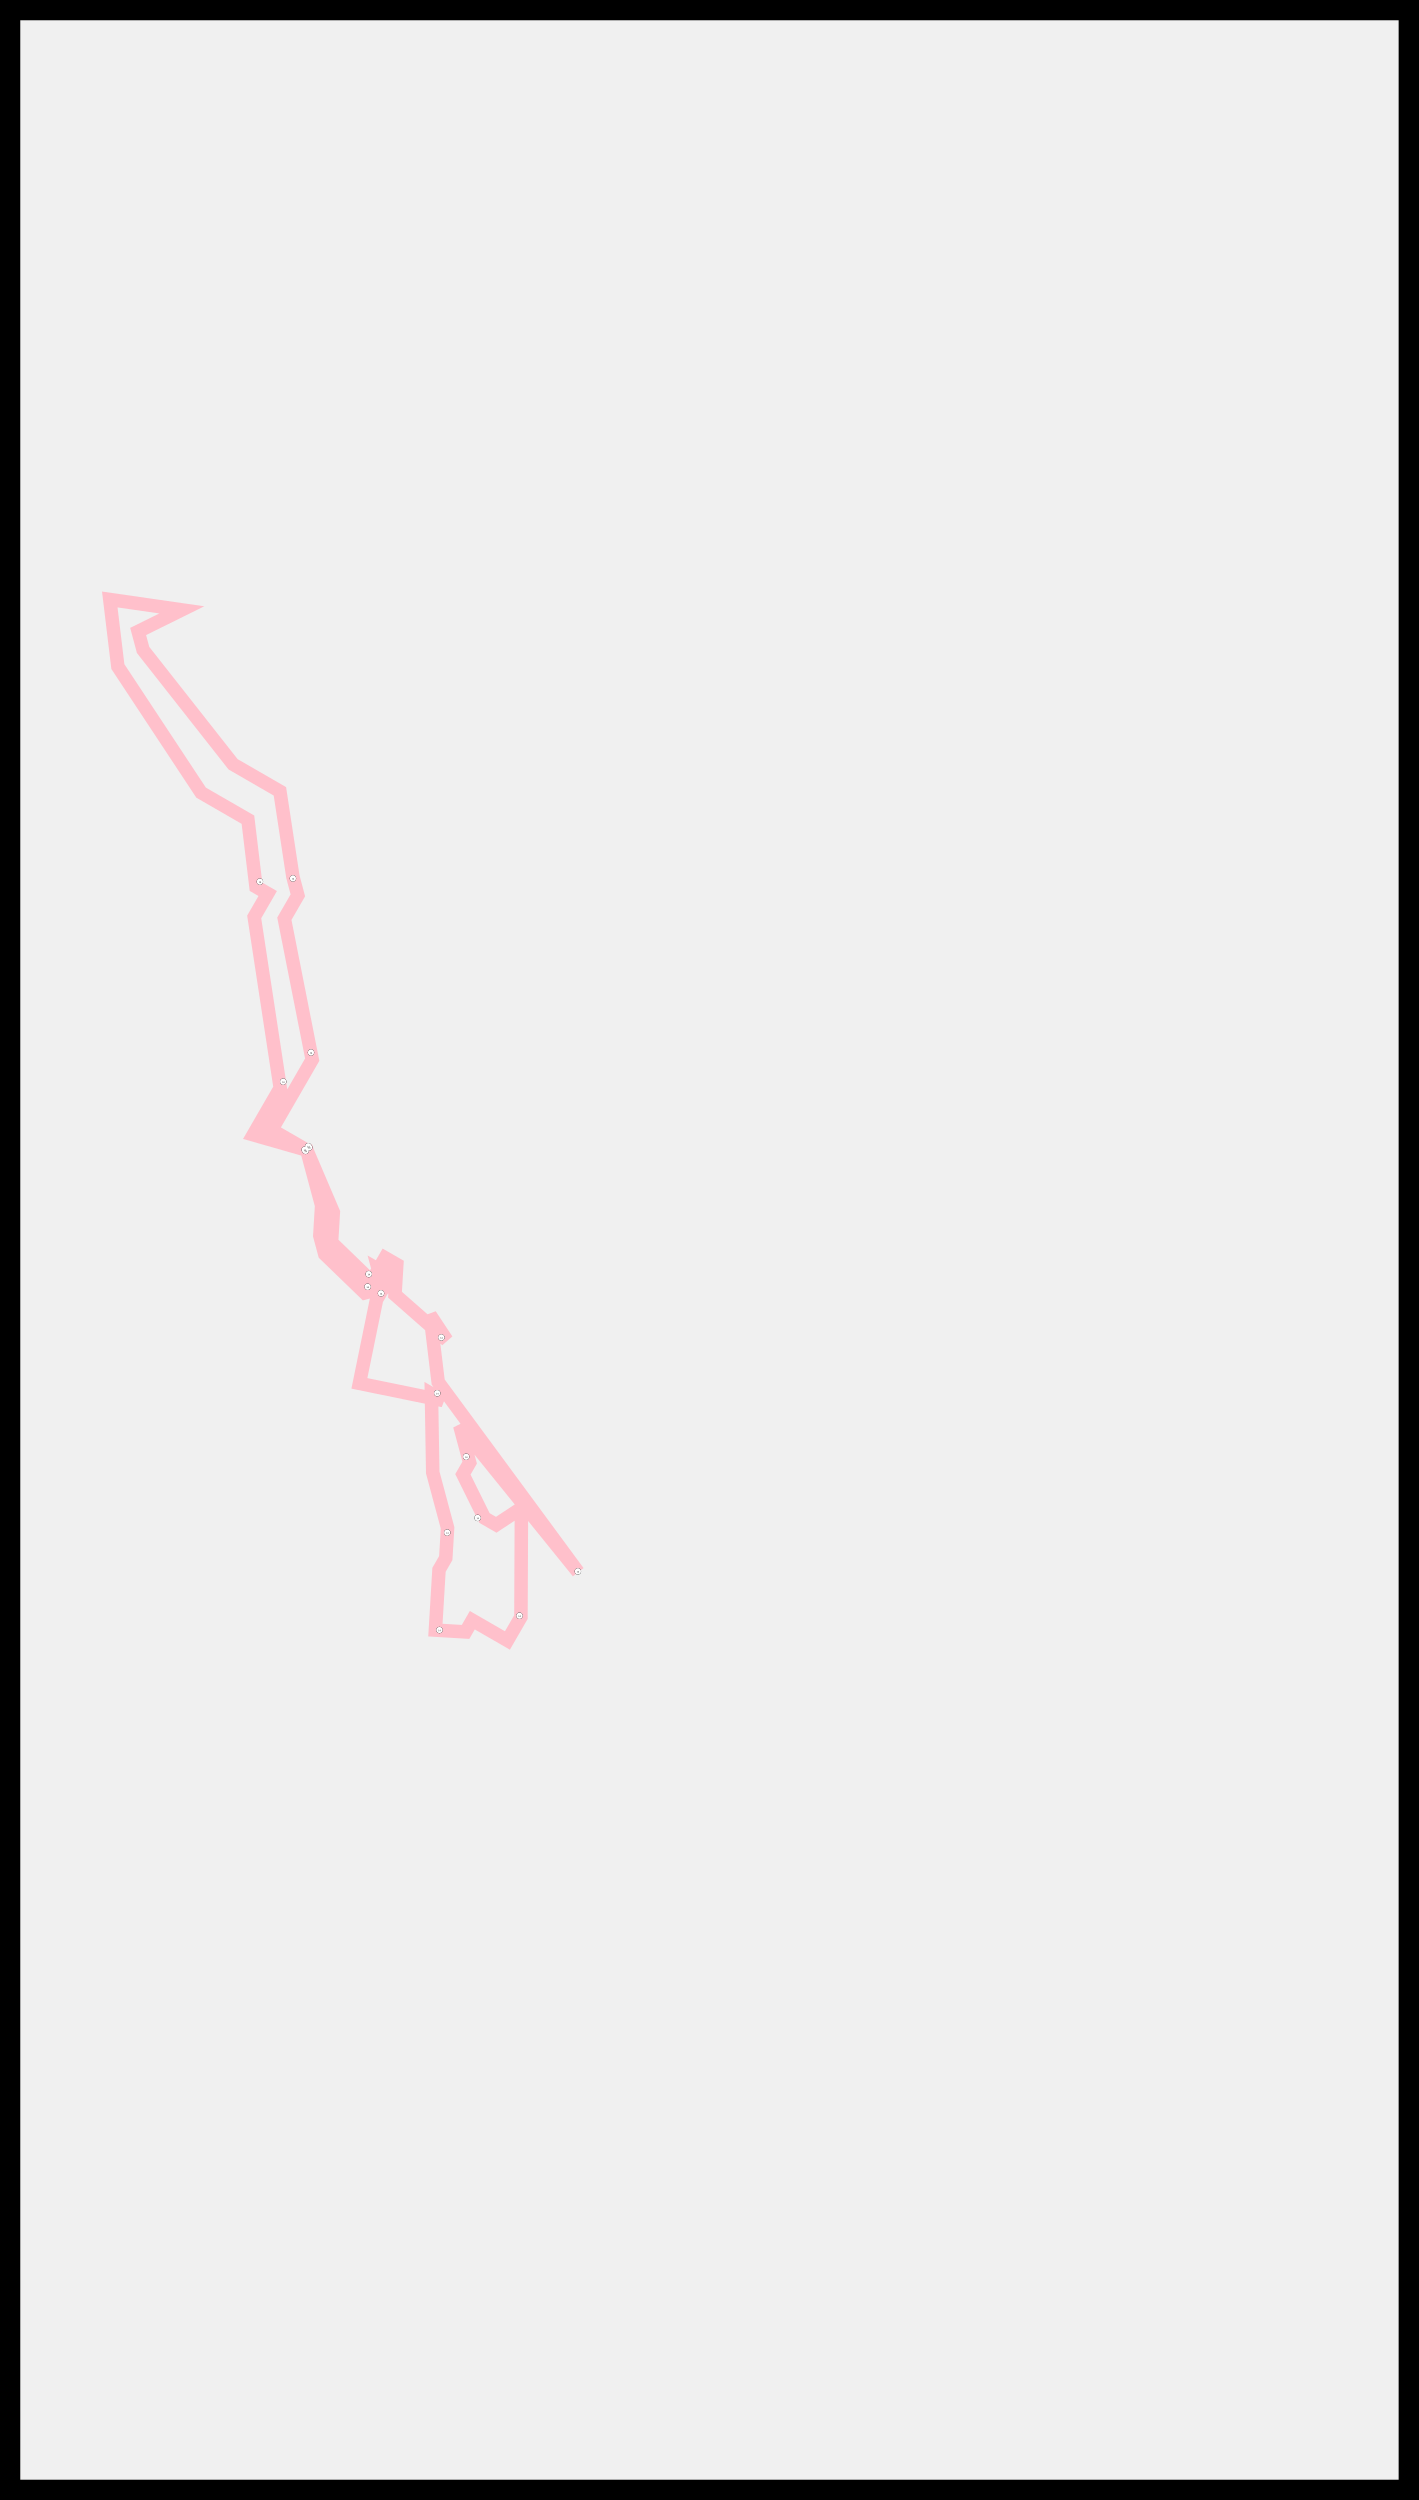
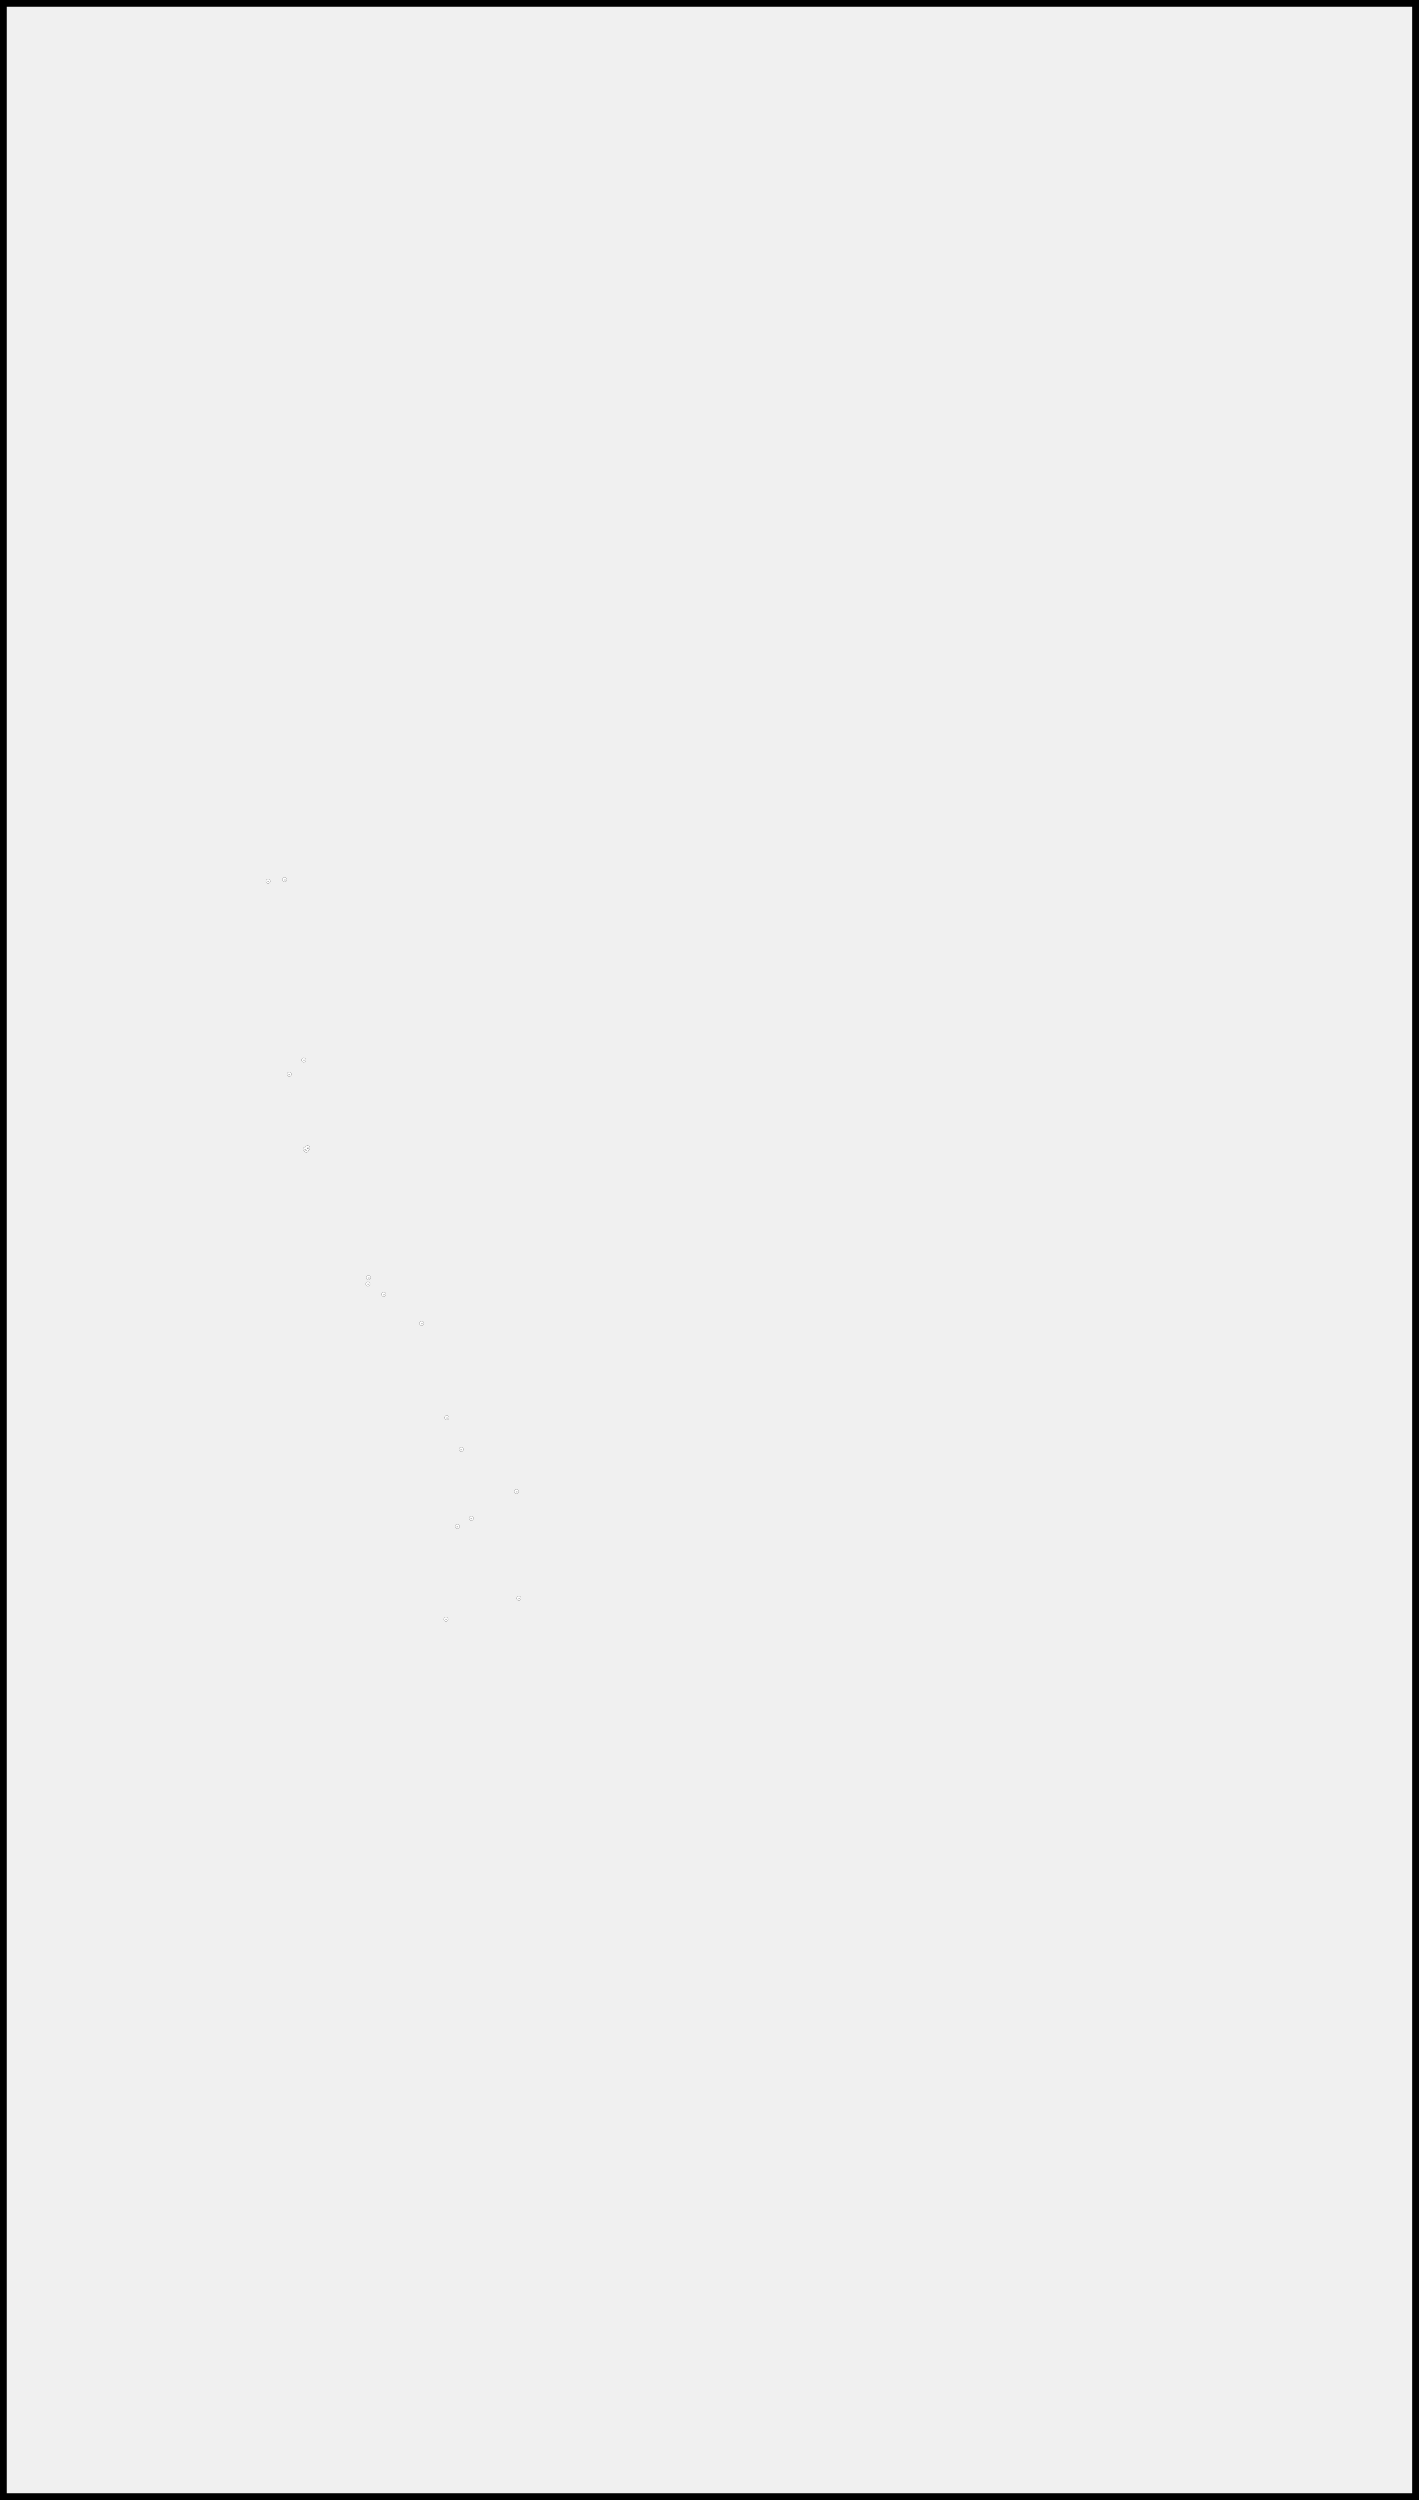
<svg xmlns="http://www.w3.org/2000/svg" width="1050" height="1850">
  <g transform="translate(525 925) rotate(30) scale(10000 -10000) translate(-106.8125 6.5925)">
-     <path d="M106.76 -6.5 L106.865 -6.5 L106.865 -6.685 L106.76 -6.685 Z" fill="none" stroke="black" stroke-width="0.003" transform="translate(106.8125 -6.5925) rotate(30) translate(-106.8125 6.5925)" />
-     <path d="M106.814 -6.625 L106.811 -6.625 L106.811 -6.626 L106.809 -6.627 L106.808 -6.625 L106.807 -6.623 L106.807 -6.622 L106.806 -6.62 L106.803 -6.617 L106.8 -6.612 L106.801 -6.612 L106.795 -6.614 L106.793 -6.608 L106.793 -6.606 L106.792 -6.606 L106.793 -6.607 L106.792 -6.608 L106.788 -6.607 L106.787 -6.606 L106.786 -6.604 L106.783 -6.601 L106.783 -6.601 L106.779 -6.602 L106.779 -6.598 L106.771 -6.588 L106.771 -6.586 L106.77 -6.586 L106.767 -6.582 L106.763 -6.582 L106.753 -6.577 L106.75 -6.573 L106.755 -6.571 L106.753 -6.574 L106.754 -6.575 L106.764 -6.579 L106.768 -6.579 L106.772 -6.584 L106.773 -6.585 L106.773 -6.587 L106.78 -6.595 L106.78 -6.601 L106.783 -6.601 L106.783 -6.601 L106.787 -6.604 L106.788 -6.606 L106.788 -6.606 L106.792 -6.607 L106.792 -6.607 L106.792 -6.605 L106.793 -6.605 L106.794 -6.607 L106.799 -6.608 L106.797 -6.607 L106.8 -6.611 L106.816 -6.618 L106.803 -6.613 L106.805 -6.615 L106.805 -6.616 L106.808 -6.618 L106.809 -6.618 L106.81 -6.616 L106.814 -6.623 Z" stroke="pink" stroke-width="0.001" fill="none" />
-     <circle cx="106.809" cy="-12.627" r="15" transform="translate(106.8093 -6.626922) scale(0.000015 -0.000015) translate(-106.8093 6.626922) translate(106.8125 -6.5925) rotate(-30) translate(-106.8125 6.5925)" fill="white" stroke="black" stroke-width="2" />
-     <circle cx="106.806" cy="-12.62" r="15" transform="translate(106.8062 -6.620391) scale(0.000015 -0.000015) translate(-106.8062 6.620391) translate(106.8125 -6.5925) rotate(-30) translate(-106.8125 6.5925)" fill="white" stroke="black" stroke-width="2" />
-     <circle cx="106.8" cy="-12.612" r="15" transform="translate(106.8004 -6.611829) scale(0.000015 -0.000015) translate(-106.8004 6.611829) translate(106.8125 -6.5925) rotate(-30) translate(-106.8125 6.5925)" fill="white" stroke="black" stroke-width="2" />
-     <circle cx="106.793" cy="-12.608" r="15" transform="translate(106.7931 -6.607506) scale(0.000015 -0.000015) translate(-106.7931 6.607506) translate(106.8125 -6.5925) rotate(-30) translate(-106.8125 6.5925)" fill="white" stroke="black" stroke-width="2" />
-     <circle cx="106.792" cy="-12.608" r="15" transform="translate(106.792 -6.607582) scale(0.000015 -0.000015) translate(-106.792 6.607582) translate(106.8125 -6.5925) rotate(-30) translate(-106.8125 6.5925)" fill="white" stroke="black" stroke-width="2" />
-     <circle cx="106.783" cy="-12.601" r="15" transform="translate(106.7829 -6.601128) scale(0.000015 -0.000015) translate(-106.7829 6.601128) translate(106.8125 -6.5925) rotate(-30) translate(-106.8125 6.5925)" fill="white" stroke="black" stroke-width="2" />
-     <circle cx="106.783" cy="-12.601" r="15" transform="translate(106.783 -6.601171) scale(0.000015 -0.000015) translate(-106.783 6.601171) translate(106.8125 -6.5925) rotate(-30) translate(-106.8125 6.5925)" fill="white" stroke="black" stroke-width="2" />
-     <circle cx="106.779" cy="-12.598" r="15" transform="translate(106.779 -6.597561) scale(0.000015 -0.000015) translate(-106.779 6.597561) translate(106.8125 -6.5925) rotate(-30) translate(-106.8125 6.5925)" fill="white" stroke="black" stroke-width="2" />
-     <circle cx="106.77" cy="-12.586" r="15" transform="translate(106.7701 -6.585606) scale(0.000015 -0.000015) translate(-106.7701 6.585606) translate(106.8125 -6.5925) rotate(-30) translate(-106.8125 6.5925)" fill="white" stroke="black" stroke-width="2" />
-     <circle cx="106.772" cy="-12.584" r="15" transform="translate(106.7721 -6.584176) scale(0.000015 -0.000015) translate(-106.7721 6.584176) translate(106.8125 -6.5925) rotate(-30) translate(-106.8125 6.5925)" fill="white" stroke="black" stroke-width="2" />
-     <circle cx="106.78" cy="-12.595" r="15" transform="translate(106.7797 -6.594665) scale(0.000015 -0.000015) translate(-106.7797 6.594665) translate(106.8125 -6.5925) rotate(-30) translate(-106.8125 6.5925)" fill="white" stroke="black" stroke-width="2" />
-     <circle cx="106.783" cy="-12.601" r="15" transform="translate(106.783 -6.600771) scale(0.000015 -0.000015) translate(-106.783 6.600771) translate(106.8125 -6.5925) rotate(-30) translate(-106.8125 6.5925)" fill="white" stroke="black" stroke-width="2" />
-     <circle cx="106.783" cy="-12.601" r="15" transform="translate(106.7831 -6.600814) scale(0.000015 -0.000015) translate(-106.7831 6.600814) translate(106.8125 -6.5925) rotate(-30) translate(-106.8125 6.5925)" fill="white" stroke="black" stroke-width="2" />
-     <circle cx="106.792" cy="-12.607" r="15" transform="translate(106.7916 -6.606728) scale(0.000015 -0.000015) translate(-106.7916 6.606728) translate(106.8125 -6.5925) rotate(-30) translate(-106.8125 6.5925)" fill="white" stroke="black" stroke-width="2" />
-     <circle cx="106.799" cy="-12.608" r="15" transform="translate(106.7986 -6.608103) scale(0.000015 -0.000015) translate(-106.7986 6.608103) translate(106.8125 -6.5925) rotate(-30) translate(-106.8125 6.5925)" fill="white" stroke="black" stroke-width="2" />
-     <circle cx="106.816" cy="-12.618" r="15" transform="translate(106.816 -6.618041) scale(0.000015 -0.000015) translate(-106.816 6.618041) translate(106.8125 -6.5925) rotate(-30) translate(-106.8125 6.5925)" fill="white" stroke="black" stroke-width="2" />
-     <circle cx="106.805" cy="-12.615" r="15" transform="translate(106.8046 -6.614828) scale(0.000015 -0.000015) translate(-106.8046 6.614828) translate(106.8125 -6.5925) rotate(-30) translate(-106.8125 6.5925)" fill="white" stroke="black" stroke-width="2" />
-     <circle cx="106.808" cy="-12.618" r="15" transform="translate(106.8076 -6.618322) scale(0.000015 -0.000015) translate(-106.8076 6.618322) translate(106.8125 -6.5925) rotate(-30) translate(-106.8125 6.5925)" fill="white" stroke="black" stroke-width="2" />
-     <circle cx="106.814" cy="-12.623" r="15" transform="translate(106.8139 -6.623045) scale(0.000015 -0.000015) translate(-106.8139 6.623045) translate(106.8125 -6.5925) rotate(-30) translate(-106.8125 6.5925)" fill="white" stroke="black" stroke-width="2" />
-     <circle cx="106.809" cy="-12.627" r="15" transform="translate(106.8093 -6.626922) scale(0.000015 -0.000015) translate(-106.8093 6.626922) translate(106.8125 -6.5925) rotate(-30) translate(-106.8125 6.5925)" fill="white" stroke="none" />
-     <circle cx="106.806" cy="-12.62" r="15" transform="translate(106.8062 -6.620391) scale(0.000015 -0.000015) translate(-106.8062 6.620391) translate(106.8125 -6.5925) rotate(-30) translate(-106.8125 6.5925)" fill="white" stroke="none" />
-     <circle cx="106.8" cy="-12.612" r="15" transform="translate(106.8004 -6.611829) scale(0.000015 -0.000015) translate(-106.8004 6.611829) translate(106.8125 -6.5925) rotate(-30) translate(-106.8125 6.5925)" fill="white" stroke="none" />
-     <circle cx="106.793" cy="-12.608" r="15" transform="translate(106.7931 -6.607506) scale(0.000015 -0.000015) translate(-106.7931 6.607506) translate(106.8125 -6.5925) rotate(-30) translate(-106.8125 6.5925)" fill="white" stroke="none" />
-     <circle cx="106.792" cy="-12.608" r="15" transform="translate(106.792 -6.607582) scale(0.000015 -0.000015) translate(-106.792 6.607582) translate(106.8125 -6.5925) rotate(-30) translate(-106.8125 6.5925)" fill="white" stroke="none" />
-     <circle cx="106.783" cy="-12.601" r="15" transform="translate(106.7829 -6.601128) scale(0.000015 -0.000015) translate(-106.7829 6.601128) translate(106.8125 -6.5925) rotate(-30) translate(-106.8125 6.5925)" fill="white" stroke="none" />
-     <circle cx="106.783" cy="-12.601" r="15" transform="translate(106.783 -6.601171) scale(0.000015 -0.000015) translate(-106.783 6.601171) translate(106.8125 -6.5925) rotate(-30) translate(-106.8125 6.5925)" fill="white" stroke="none" />
-     <circle cx="106.779" cy="-12.598" r="15" transform="translate(106.779 -6.597561) scale(0.000015 -0.000015) translate(-106.779 6.597561) translate(106.8125 -6.5925) rotate(-30) translate(-106.8125 6.5925)" fill="white" stroke="none" />
-     <circle cx="106.77" cy="-12.586" r="15" transform="translate(106.7701 -6.585606) scale(0.000015 -0.000015) translate(-106.7701 6.585606) translate(106.8125 -6.5925) rotate(-30) translate(-106.8125 6.5925)" fill="white" stroke="none" />
-     <circle cx="106.772" cy="-12.584" r="15" transform="translate(106.7721 -6.584176) scale(0.000015 -0.000015) translate(-106.7721 6.584176) translate(106.8125 -6.5925) rotate(-30) translate(-106.8125 6.5925)" fill="white" stroke="none" />
-     <circle cx="106.78" cy="-12.595" r="15" transform="translate(106.7797 -6.594665) scale(0.000015 -0.000015) translate(-106.7797 6.594665) translate(106.8125 -6.5925) rotate(-30) translate(-106.8125 6.5925)" fill="white" stroke="none" />
-     <circle cx="106.783" cy="-12.601" r="15" transform="translate(106.783 -6.600771) scale(0.000015 -0.000015) translate(-106.783 6.600771) translate(106.8125 -6.5925) rotate(-30) translate(-106.8125 6.5925)" fill="white" stroke="none" />
-     <circle cx="106.783" cy="-12.601" r="15" transform="translate(106.7831 -6.600814) scale(0.000015 -0.000015) translate(-106.7831 6.600814) translate(106.8125 -6.5925) rotate(-30) translate(-106.8125 6.5925)" fill="white" stroke="none" />
-     <circle cx="106.792" cy="-12.607" r="15" transform="translate(106.7916 -6.606728) scale(0.000015 -0.000015) translate(-106.7916 6.606728) translate(106.8125 -6.5925) rotate(-30) translate(-106.8125 6.5925)" fill="white" stroke="none" />
-     <circle cx="106.799" cy="-12.608" r="15" transform="translate(106.7986 -6.608103) scale(0.000015 -0.000015) translate(-106.7986 6.608103) translate(106.8125 -6.5925) rotate(-30) translate(-106.8125 6.5925)" fill="white" stroke="none" />
-     <circle cx="106.816" cy="-12.618" r="15" transform="translate(106.816 -6.618041) scale(0.000015 -0.000015) translate(-106.816 6.618041) translate(106.8125 -6.5925) rotate(-30) translate(-106.8125 6.5925)" fill="white" stroke="none" />
-     <circle cx="106.805" cy="-12.615" r="15" transform="translate(106.8046 -6.614828) scale(0.000015 -0.000015) translate(-106.8046 6.614828) translate(106.8125 -6.5925) rotate(-30) translate(-106.8125 6.5925)" fill="white" stroke="none" />
-     <circle cx="106.808" cy="-12.618" r="15" transform="translate(106.8076 -6.618322) scale(0.000015 -0.000015) translate(-106.8076 6.618322) translate(106.8125 -6.5925) rotate(-30) translate(-106.8125 6.5925)" fill="white" stroke="none" />
-     <circle cx="106.814" cy="-12.623" r="15" transform="translate(106.8139 -6.623045) scale(0.000015 -0.000015) translate(-106.8139 6.623045) translate(106.8125 -6.5925) rotate(-30) translate(-106.8125 6.5925)" fill="white" stroke="none" />
-     <text x="106.809" y="-6.627" fill="black" text-anchor="middle" transform="translate(106.8093 -6.626922) scale(0.000015 -0.000015) translate(-106.8093 6.626922) translate(106.8125 -6.5925) rotate(-30) translate(-106.8125 6.5925)">14</text>
-     <text x="106.806" y="-6.62" fill="black" text-anchor="middle" transform="translate(106.8062 -6.620391) scale(0.000015 -0.000015) translate(-106.8062 6.620391) translate(106.8125 -6.5925) rotate(-30) translate(-106.8125 6.5925)">14</text>
-     <text x="106.8" y="-6.612" fill="black" text-anchor="middle" transform="translate(106.8004 -6.611829) scale(0.000015 -0.000015) translate(-106.8004 6.611829) translate(106.8125 -6.5925) rotate(-30) translate(-106.8125 6.5925)">14</text>
-     <text x="106.793" y="-6.608" fill="black" text-anchor="middle" transform="translate(106.7931 -6.607506) scale(0.000015 -0.000015) translate(-106.7931 6.607506) translate(106.8125 -6.5925) rotate(-30) translate(-106.8125 6.5925)">14</text>
-     <text x="106.792" y="-6.608" fill="black" text-anchor="middle" transform="translate(106.792 -6.607582) scale(0.000015 -0.000015) translate(-106.792 6.607582) translate(106.8125 -6.5925) rotate(-30) translate(-106.8125 6.5925)">14</text>
-     <text x="106.783" y="-6.601" fill="black" text-anchor="middle" transform="translate(106.7829 -6.601128) scale(0.000015 -0.000015) translate(-106.7829 6.601128) translate(106.8125 -6.5925) rotate(-30) translate(-106.8125 6.5925)">14</text>
-     <text x="106.783" y="-6.601" fill="black" text-anchor="middle" transform="translate(106.783 -6.601171) scale(0.000015 -0.000015) translate(-106.783 6.601171) translate(106.8125 -6.5925) rotate(-30) translate(-106.8125 6.5925)">14</text>
-     <text x="106.779" y="-6.598" fill="black" text-anchor="middle" transform="translate(106.779 -6.597561) scale(0.000015 -0.000015) translate(-106.779 6.597561) translate(106.8125 -6.5925) rotate(-30) translate(-106.8125 6.5925)">14</text>
-     <text x="106.77" y="-6.586" fill="black" text-anchor="middle" transform="translate(106.7701 -6.585606) scale(0.000015 -0.000015) translate(-106.7701 6.585606) translate(106.8125 -6.5925) rotate(-30) translate(-106.8125 6.5925)">14</text>
-     <text x="106.772" y="-6.584" fill="black" text-anchor="middle" transform="translate(106.7721 -6.584176) scale(0.000015 -0.000015) translate(-106.7721 6.584176) translate(106.8125 -6.5925) rotate(-30) translate(-106.8125 6.5925)">14</text>
-     <text x="106.78" y="-6.595" fill="black" text-anchor="middle" transform="translate(106.7797 -6.594665) scale(0.000015 -0.000015) translate(-106.7797 6.594665) translate(106.8125 -6.5925) rotate(-30) translate(-106.8125 6.5925)">14</text>
-     <text x="106.783" y="-6.601" fill="black" text-anchor="middle" transform="translate(106.783 -6.600771) scale(0.000015 -0.000015) translate(-106.783 6.600771) translate(106.8125 -6.5925) rotate(-30) translate(-106.8125 6.5925)">14</text>
-     <text x="106.783" y="-6.601" fill="black" text-anchor="middle" transform="translate(106.7831 -6.600814) scale(0.000015 -0.000015) translate(-106.7831 6.600814) translate(106.8125 -6.5925) rotate(-30) translate(-106.8125 6.5925)">14</text>
-     <text x="106.792" y="-6.607" fill="black" text-anchor="middle" transform="translate(106.7916 -6.606728) scale(0.000015 -0.000015) translate(-106.7916 6.606728) translate(106.8125 -6.5925) rotate(-30) translate(-106.8125 6.5925)">14</text>
-     <text x="106.799" y="-6.608" fill="black" text-anchor="middle" transform="translate(106.7986 -6.608103) scale(0.000015 -0.000015) translate(-106.7986 6.608103) translate(106.8125 -6.5925) rotate(-30) translate(-106.8125 6.5925)">14</text>
-     <text x="106.816" y="-6.618" fill="black" text-anchor="middle" transform="translate(106.816 -6.618041) scale(0.000015 -0.000015) translate(-106.816 6.618041) translate(106.8125 -6.5925) rotate(-30) translate(-106.8125 6.5925)">14</text>
-     <text x="106.805" y="-6.615" fill="black" text-anchor="middle" transform="translate(106.8046 -6.614828) scale(0.000015 -0.000015) translate(-106.8046 6.614828) translate(106.8125 -6.5925) rotate(-30) translate(-106.8125 6.5925)">14</text>
-     <text x="106.808" y="-6.618" fill="black" text-anchor="middle" transform="translate(106.8076 -6.618322) scale(0.000015 -0.000015) translate(-106.8076 6.618322) translate(106.8125 -6.5925) rotate(-30) translate(-106.8125 6.5925)">14</text>
-     <text x="106.814" y="-6.623" fill="black" text-anchor="middle" transform="translate(106.8139 -6.623045) scale(0.000015 -0.000015) translate(-106.8139 6.623045) translate(106.8125 -6.5925) rotate(-30) translate(-106.8125 6.5925)">14</text>
+     <path d="M106.76 -6.5 L106.865 -6.5 L106.865 -6.685 L106.76 -6.685 Z" fill="none" stroke="black" stroke-width="0.001" transform="translate(106.8125 -6.5925) rotate(30) translate(-106.8125 6.5925)" />
+     <path d="M106.813 -6.624 L106.811 -6.625 L106.811 -6.625 L106.809 -6.626 L106.808 -6.625 L106.808 -6.622 L106.807 -6.622 L106.807 -6.62 L106.804 -6.617 L106.802 -6.613 L106.801 -6.612 L106.795 -6.614 L106.793 -6.607 L106.793 -6.605 L106.792 -6.605 L106.792 -6.607 L106.792 -6.607 L106.788 -6.607 L106.787 -6.606 L106.786 -6.604 L106.783 -6.601 L106.783 -6.601 L106.779 -6.601 L106.779 -6.597 L106.772 -6.588 L106.771 -6.586 L106.771 -6.585 L106.767 -6.581 L106.763 -6.581 L106.753 -6.577 L106.751 -6.573 L106.755 -6.571 L106.752 -6.574 L106.754 -6.576 L106.764 -6.58 L106.768 -6.58 L106.772 -6.585 L106.772 -6.586 L106.773 -6.588 L106.779 -6.595 L106.78 -6.601 L106.783 -6.601 L106.783 -6.601 L106.787 -6.604 L106.788 -6.606 L106.788 -6.607 L106.792 -6.607 L106.792 -6.607 L106.792 -6.605 L106.793 -6.605 L106.794 -6.607 L106.797 -6.608 L106.797 -6.608 L106.8 -6.611 L106.809 -6.615 L106.802 -6.612 L106.804 -6.615 L106.805 -6.616 L106.807 -6.619 L106.809 -6.618 L106.81 -6.616 L106.813 -6.622 Z" stroke="pink" stroke-width="0" fill="none" />
+     <circle cx="106.809" cy="-12.626" r="15" transform="translate(106.8093 -6.625961) scale(0.00001 -0.00001) translate(-106.8093 6.625961) translate(106.8125 -6.5925) rotate(-30) translate(-106.8125 6.5925)" fill="white" stroke="black" stroke-width="2" />
+     <circle cx="106.807" cy="-12.62" r="15" transform="translate(106.8066 -6.619596) scale(0.00001 -0.00001) translate(-106.8066 6.619596) translate(106.8125 -6.5925) rotate(-30) translate(-106.8125 6.5925)" fill="white" stroke="black" stroke-width="2" />
+     <circle cx="106.802" cy="-12.613" r="15" transform="translate(106.8019 -6.613015) scale(0.00001 -0.00001) translate(-106.8019 6.613015) translate(106.8125 -6.5925) rotate(-30) translate(-106.8125 6.5925)" fill="white" stroke="black" stroke-width="2" />
+     <circle cx="106.793" cy="-12.607" r="15" transform="translate(106.7933 -6.607447) scale(0.00001 -0.00001) translate(-106.7933 6.607447) translate(106.8125 -6.5925) rotate(-30) translate(-106.8125 6.5925)" fill="white" stroke="black" stroke-width="2" />
+     <circle cx="106.792" cy="-12.607" r="15" transform="translate(106.7919 -6.607368) scale(0.00001 -0.00001) translate(-106.7919 6.607368) translate(106.8125 -6.5925) rotate(-30) translate(-106.8125 6.5925)" fill="white" stroke="black" stroke-width="2" />
+     <circle cx="106.783" cy="-12.601" r="15" transform="translate(106.7829 -6.601049) scale(0.00001 -0.00001) translate(-106.7829 6.601049) translate(106.8125 -6.5925) rotate(-30) translate(-106.8125 6.5925)" fill="white" stroke="black" stroke-width="2" />
+     <circle cx="106.783" cy="-12.601" r="15" transform="translate(106.783 -6.601071) scale(0.00001 -0.00001) translate(-106.783 6.601071) translate(106.8125 -6.5925) rotate(-30) translate(-106.8125 6.5925)" fill="white" stroke="black" stroke-width="2" />
+     <circle cx="106.779" cy="-12.597" r="15" transform="translate(106.7791 -6.596837) scale(0.00001 -0.00001) translate(-106.7791 6.596837) translate(106.8125 -6.5925) rotate(-30) translate(-106.8125 6.5925)" fill="white" stroke="black" stroke-width="2" />
+     <circle cx="106.771" cy="-12.585" r="15" transform="translate(106.7706 -6.585248) scale(0.00001 -0.00001) translate(-106.7706 6.585248) translate(106.8125 -6.5925) rotate(-30) translate(-106.8125 6.5925)" fill="white" stroke="black" stroke-width="2" />
+     <circle cx="106.772" cy="-12.585" r="15" transform="translate(106.7716 -6.584534) scale(0.00001 -0.00001) translate(-106.7716 6.584534) translate(106.8125 -6.5925) rotate(-30) translate(-106.8125 6.5925)" fill="white" stroke="black" stroke-width="2" />
+     <circle cx="106.779" cy="-12.595" r="15" transform="translate(106.7795 -6.595389) scale(0.00001 -0.00001) translate(-106.7795 6.595389) translate(106.8125 -6.5925) rotate(-30) translate(-106.8125 6.5925)" fill="white" stroke="black" stroke-width="2" />
+     <circle cx="106.783" cy="-12.601" r="15" transform="translate(106.783 -6.600871) scale(0.00001 -0.00001) translate(-106.783 6.600871) translate(106.8125 -6.5925) rotate(-30) translate(-106.8125 6.5925)" fill="white" stroke="black" stroke-width="2" />
+     <circle cx="106.783" cy="-12.601" r="15" transform="translate(106.783 -6.600893) scale(0.00001 -0.00001) translate(-106.783 6.600893) translate(106.8125 -6.5925) rotate(-30) translate(-106.8125 6.5925)" fill="white" stroke="black" stroke-width="2" />
+     <circle cx="106.792" cy="-12.607" r="15" transform="translate(106.7917 -6.606942) scale(0.00001 -0.00001) translate(-106.7917 6.606942) translate(106.8125 -6.5925) rotate(-30) translate(-106.8125 6.5925)" fill="white" stroke="black" stroke-width="2" />
+     <circle cx="106.797" cy="-12.608" r="15" transform="translate(106.7968 -6.607902) scale(0.00001 -0.00001) translate(-106.7968 6.607902) translate(106.8125 -6.5925) rotate(-30) translate(-106.8125 6.5925)" fill="white" stroke="black" stroke-width="2" />
+     <circle cx="106.809" cy="-12.615" r="15" transform="translate(106.8091 -6.61517) scale(0.00001 -0.00001) translate(-106.8091 6.61517) translate(106.8125 -6.5925) rotate(-30) translate(-106.8125 6.5925)" fill="white" stroke="black" stroke-width="2" />
+     <circle cx="106.804" cy="-12.615" r="15" transform="translate(106.804 -6.614514) scale(0.00001 -0.00001) translate(-106.804 6.614514) translate(106.8125 -6.5925) rotate(-30) translate(-106.8125 6.5925)" fill="white" stroke="black" stroke-width="2" />
+     <circle cx="106.807" cy="-12.619" r="15" transform="translate(106.8072 -6.618561) scale(0.00001 -0.00001) translate(-106.8072 6.618561) translate(106.8125 -6.5925) rotate(-30) translate(-106.8125 6.5925)" fill="white" stroke="black" stroke-width="2" />
+     <circle cx="106.813" cy="-12.622" r="15" transform="translate(106.8132 -6.621923) scale(0.00001 -0.00001) translate(-106.8132 6.621923) translate(106.8125 -6.5925) rotate(-30) translate(-106.8125 6.5925)" fill="white" stroke="black" stroke-width="2" />
+     <circle cx="106.809" cy="-12.626" r="15" transform="translate(106.8093 -6.625961) scale(0.00001 -0.00001) translate(-106.8093 6.625961) translate(106.8125 -6.5925) rotate(-30) translate(-106.8125 6.5925)" fill="white" stroke="none" />
+     <circle cx="106.807" cy="-12.62" r="15" transform="translate(106.8066 -6.619596) scale(0.00001 -0.00001) translate(-106.8066 6.619596) translate(106.8125 -6.5925) rotate(-30) translate(-106.8125 6.5925)" fill="white" stroke="none" />
+     <circle cx="106.802" cy="-12.613" r="15" transform="translate(106.8019 -6.613015) scale(0.00001 -0.00001) translate(-106.8019 6.613015) translate(106.8125 -6.5925) rotate(-30) translate(-106.8125 6.5925)" fill="white" stroke="none" />
+     <circle cx="106.793" cy="-12.607" r="15" transform="translate(106.7933 -6.607447) scale(0.00001 -0.00001) translate(-106.7933 6.607447) translate(106.8125 -6.5925) rotate(-30) translate(-106.8125 6.5925)" fill="white" stroke="none" />
+     <circle cx="106.792" cy="-12.607" r="15" transform="translate(106.7919 -6.607368) scale(0.00001 -0.00001) translate(-106.7919 6.607368) translate(106.8125 -6.5925) rotate(-30) translate(-106.8125 6.5925)" fill="white" stroke="none" />
+     <circle cx="106.783" cy="-12.601" r="15" transform="translate(106.7829 -6.601049) scale(0.00001 -0.00001) translate(-106.7829 6.601049) translate(106.8125 -6.5925) rotate(-30) translate(-106.8125 6.5925)" fill="white" stroke="none" />
+     <circle cx="106.783" cy="-12.601" r="15" transform="translate(106.783 -6.601071) scale(0.00001 -0.00001) translate(-106.783 6.601071) translate(106.8125 -6.5925) rotate(-30) translate(-106.8125 6.5925)" fill="white" stroke="none" />
+     <circle cx="106.779" cy="-12.597" r="15" transform="translate(106.7791 -6.596837) scale(0.00001 -0.00001) translate(-106.7791 6.596837) translate(106.8125 -6.5925) rotate(-30) translate(-106.8125 6.5925)" fill="white" stroke="none" />
+     <circle cx="106.771" cy="-12.585" r="15" transform="translate(106.7706 -6.585248) scale(0.00001 -0.00001) translate(-106.7706 6.585248) translate(106.8125 -6.5925) rotate(-30) translate(-106.8125 6.5925)" fill="white" stroke="none" />
+     <circle cx="106.772" cy="-12.585" r="15" transform="translate(106.7716 -6.584534) scale(0.00001 -0.00001) translate(-106.7716 6.584534) translate(106.8125 -6.5925) rotate(-30) translate(-106.8125 6.5925)" fill="white" stroke="none" />
+     <circle cx="106.779" cy="-12.595" r="15" transform="translate(106.7795 -6.595389) scale(0.00001 -0.00001) translate(-106.7795 6.595389) translate(106.8125 -6.5925) rotate(-30) translate(-106.8125 6.5925)" fill="white" stroke="none" />
+     <circle cx="106.783" cy="-12.601" r="15" transform="translate(106.783 -6.600871) scale(0.00001 -0.00001) translate(-106.783 6.600871) translate(106.8125 -6.5925) rotate(-30) translate(-106.8125 6.5925)" fill="white" stroke="none" />
+     <circle cx="106.783" cy="-12.601" r="15" transform="translate(106.783 -6.600893) scale(0.00001 -0.00001) translate(-106.783 6.600893) translate(106.8125 -6.5925) rotate(-30) translate(-106.8125 6.5925)" fill="white" stroke="none" />
+     <circle cx="106.792" cy="-12.607" r="15" transform="translate(106.7917 -6.606942) scale(0.00001 -0.00001) translate(-106.7917 6.606942) translate(106.8125 -6.5925) rotate(-30) translate(-106.8125 6.5925)" fill="white" stroke="none" />
+     <circle cx="106.797" cy="-12.608" r="15" transform="translate(106.7968 -6.607902) scale(0.00001 -0.00001) translate(-106.7968 6.607902) translate(106.8125 -6.5925) rotate(-30) translate(-106.8125 6.5925)" fill="white" stroke="none" />
+     <circle cx="106.809" cy="-12.615" r="15" transform="translate(106.8091 -6.61517) scale(0.00001 -0.00001) translate(-106.8091 6.61517) translate(106.8125 -6.5925) rotate(-30) translate(-106.8125 6.5925)" fill="white" stroke="none" />
+     <circle cx="106.804" cy="-12.615" r="15" transform="translate(106.804 -6.614514) scale(0.00001 -0.00001) translate(-106.804 6.614514) translate(106.8125 -6.5925) rotate(-30) translate(-106.8125 6.5925)" fill="white" stroke="none" />
+     <circle cx="106.807" cy="-12.619" r="15" transform="translate(106.8072 -6.618561) scale(0.00001 -0.00001) translate(-106.8072 6.618561) translate(106.8125 -6.5925) rotate(-30) translate(-106.8125 6.5925)" fill="white" stroke="none" />
+     <circle cx="106.813" cy="-12.622" r="15" transform="translate(106.8132 -6.621923) scale(0.00001 -0.00001) translate(-106.8132 6.621923) translate(106.8125 -6.5925) rotate(-30) translate(-106.8125 6.5925)" fill="white" stroke="none" />
+     <text x="106.809" y="-6.626" fill="black" text-anchor="middle" transform="translate(106.8093 -6.625961) scale(0.00001 -0.00001) translate(-106.8093 6.625961) translate(106.8125 -6.5925) rotate(-30) translate(-106.8125 6.5925)">14</text>
+     <text x="106.807" y="-6.62" fill="black" text-anchor="middle" transform="translate(106.8066 -6.619596) scale(0.00001 -0.00001) translate(-106.8066 6.619596) translate(106.8125 -6.5925) rotate(-30) translate(-106.8125 6.5925)">14</text>
+     <text x="106.802" y="-6.613" fill="black" text-anchor="middle" transform="translate(106.8019 -6.613015) scale(0.00001 -0.00001) translate(-106.8019 6.613015) translate(106.8125 -6.5925) rotate(-30) translate(-106.8125 6.5925)">14</text>
+     <text x="106.793" y="-6.607" fill="black" text-anchor="middle" transform="translate(106.7933 -6.607447) scale(0.00001 -0.00001) translate(-106.7933 6.607447) translate(106.8125 -6.5925) rotate(-30) translate(-106.8125 6.5925)">14</text>
+     <text x="106.792" y="-6.607" fill="black" text-anchor="middle" transform="translate(106.7919 -6.607368) scale(0.00001 -0.00001) translate(-106.7919 6.607368) translate(106.8125 -6.5925) rotate(-30) translate(-106.8125 6.5925)">14</text>
+     <text x="106.783" y="-6.601" fill="black" text-anchor="middle" transform="translate(106.7829 -6.601049) scale(0.00001 -0.00001) translate(-106.7829 6.601049) translate(106.8125 -6.5925) rotate(-30) translate(-106.8125 6.5925)">14</text>
+     <text x="106.783" y="-6.601" fill="black" text-anchor="middle" transform="translate(106.783 -6.601071) scale(0.00001 -0.00001) translate(-106.783 6.601071) translate(106.8125 -6.5925) rotate(-30) translate(-106.8125 6.5925)">14</text>
+     <text x="106.779" y="-6.597" fill="black" text-anchor="middle" transform="translate(106.7791 -6.596837) scale(0.00001 -0.00001) translate(-106.7791 6.596837) translate(106.8125 -6.5925) rotate(-30) translate(-106.8125 6.5925)">14</text>
+     <text x="106.771" y="-6.585" fill="black" text-anchor="middle" transform="translate(106.7706 -6.585248) scale(0.00001 -0.00001) translate(-106.7706 6.585248) translate(106.8125 -6.5925) rotate(-30) translate(-106.8125 6.5925)">14</text>
+     <text x="106.772" y="-6.585" fill="black" text-anchor="middle" transform="translate(106.7716 -6.584534) scale(0.00001 -0.00001) translate(-106.7716 6.584534) translate(106.8125 -6.5925) rotate(-30) translate(-106.8125 6.5925)">14</text>
+     <text x="106.779" y="-6.595" fill="black" text-anchor="middle" transform="translate(106.7795 -6.595389) scale(0.00001 -0.00001) translate(-106.7795 6.595389) translate(106.8125 -6.5925) rotate(-30) translate(-106.8125 6.5925)">14</text>
+     <text x="106.783" y="-6.601" fill="black" text-anchor="middle" transform="translate(106.783 -6.600871) scale(0.00001 -0.00001) translate(-106.783 6.600871) translate(106.8125 -6.5925) rotate(-30) translate(-106.8125 6.5925)">14</text>
+     <text x="106.783" y="-6.601" fill="black" text-anchor="middle" transform="translate(106.783 -6.600893) scale(0.00001 -0.00001) translate(-106.783 6.600893) translate(106.8125 -6.5925) rotate(-30) translate(-106.8125 6.5925)">14</text>
+     <text x="106.792" y="-6.607" fill="black" text-anchor="middle" transform="translate(106.7917 -6.606942) scale(0.00001 -0.00001) translate(-106.7917 6.606942) translate(106.8125 -6.5925) rotate(-30) translate(-106.8125 6.5925)">14</text>
+     <text x="106.797" y="-6.608" fill="black" text-anchor="middle" transform="translate(106.7968 -6.607902) scale(0.00001 -0.00001) translate(-106.7968 6.607902) translate(106.8125 -6.5925) rotate(-30) translate(-106.8125 6.5925)">14</text>
+     <text x="106.809" y="-6.615" fill="black" text-anchor="middle" transform="translate(106.8091 -6.61517) scale(0.00001 -0.00001) translate(-106.8091 6.61517) translate(106.8125 -6.5925) rotate(-30) translate(-106.8125 6.5925)">14</text>
+     <text x="106.804" y="-6.615" fill="black" text-anchor="middle" transform="translate(106.804 -6.614514) scale(0.00001 -0.00001) translate(-106.804 6.614514) translate(106.8125 -6.5925) rotate(-30) translate(-106.8125 6.5925)">14</text>
+     <text x="106.807" y="-6.619" fill="black" text-anchor="middle" transform="translate(106.8072 -6.618561) scale(0.00001 -0.00001) translate(-106.8072 6.618561) translate(106.8125 -6.5925) rotate(-30) translate(-106.8125 6.5925)">14</text>
+     <text x="106.813" y="-6.622" fill="black" text-anchor="middle" transform="translate(106.8132 -6.621923) scale(0.00001 -0.00001) translate(-106.8132 6.621923) translate(106.8125 -6.5925) rotate(-30) translate(-106.8125 6.5925)">14</text>
    <line x1="106.812" y1="-6.621" x2="106.812" y2="-6.623" style="stroke:rgb(255,0,0);stroke-width:0" />
    <line x1="106.812" y1="-6.623" x2="106.81" y2="-6.624" style="stroke:rgb(255,0,0);stroke-width:0" />
    <line x1="106.81" y1="-6.624" x2="106.81" y2="-6.625" style="stroke:rgb(255,0,0);stroke-width:0" />
    <line x1="106.81" y1="-6.625" x2="106.809" y2="-6.625" style="stroke:rgb(255,0,0);stroke-width:0" />
    <line x1="106.809" y1="-6.625" x2="106.809" y2="-6.625" style="stroke:rgb(255,0,0);stroke-width:0" />
    <line x1="106.809" y1="-6.625" x2="106.809" y2="-6.622" style="stroke:rgb(255,0,0);stroke-width:0" />
    <line x1="106.809" y1="-6.622" x2="106.808" y2="-6.622" style="stroke:rgb(255,0,0);stroke-width:0" />
    <line x1="106.808" y1="-6.622" x2="106.807" y2="-6.619" style="stroke:rgb(255,0,0);stroke-width:0" />
    <line x1="106.807" y1="-6.619" x2="106.805" y2="-6.616" style="stroke:rgb(255,0,0);stroke-width:0" />
    <line x1="106.805" y1="-6.616" x2="106.803" y2="-6.614" style="stroke:rgb(255,0,0);stroke-width:0" />
    <line x1="106.803" y1="-6.614" x2="106.801" y2="-6.612" style="stroke:rgb(255,0,0);stroke-width:0" />
    <line x1="106.801" y1="-6.612" x2="106.796" y2="-6.614" style="stroke:rgb(255,0,0);stroke-width:0" />
    <line x1="106.796" y1="-6.614" x2="106.793" y2="-6.607" style="stroke:rgb(255,0,0);stroke-width:0" />
    <line x1="106.793" y1="-6.607" x2="106.793" y2="-6.605" style="stroke:rgb(255,0,0);stroke-width:0" />
    <line x1="106.793" y1="-6.605" x2="106.792" y2="-6.605" style="stroke:rgb(255,0,0);stroke-width:0" />
    <line x1="106.792" y1="-6.605" x2="106.792" y2="-6.607" style="stroke:rgb(255,0,0);stroke-width:0" />
    <line x1="106.792" y1="-6.607" x2="106.792" y2="-6.607" style="stroke:rgb(255,0,0);stroke-width:0" />
    <line x1="106.792" y1="-6.607" x2="106.788" y2="-6.607" style="stroke:rgb(255,0,0);stroke-width:0" />
    <line x1="106.788" y1="-6.607" x2="106.788" y2="-6.606" style="stroke:rgb(255,0,0);stroke-width:0" />
    <line x1="106.788" y1="-6.606" x2="106.787" y2="-6.604" style="stroke:rgb(255,0,0);stroke-width:0" />
    <line x1="106.787" y1="-6.604" x2="106.783" y2="-6.601" style="stroke:rgb(255,0,0);stroke-width:0" />
    <line x1="106.783" y1="-6.601" x2="106.783" y2="-6.601" style="stroke:rgb(255,0,0);stroke-width:0" />
    <line x1="106.783" y1="-6.601" x2="106.78" y2="-6.601" style="stroke:rgb(255,0,0);stroke-width:0" />
    <line x1="106.78" y1="-6.601" x2="106.779" y2="-6.596" style="stroke:rgb(255,0,0);stroke-width:0" />
    <line x1="106.779" y1="-6.596" x2="106.772" y2="-6.588" style="stroke:rgb(255,0,0);stroke-width:0" />
    <line x1="106.772" y1="-6.588" x2="106.772" y2="-6.586" style="stroke:rgb(255,0,0);stroke-width:0" />
    <line x1="106.772" y1="-6.586" x2="106.771" y2="-6.585" style="stroke:rgb(255,0,0);stroke-width:0" />
    <line x1="106.771" y1="-6.585" x2="106.767" y2="-6.58" style="stroke:rgb(255,0,0);stroke-width:0" />
    <line x1="106.767" y1="-6.58" x2="106.764" y2="-6.581" style="stroke:rgb(255,0,0);stroke-width:0" />
    <line x1="106.764" y1="-6.581" x2="106.753" y2="-6.576" style="stroke:rgb(255,0,0);stroke-width:0" />
    <line x1="106.753" y1="-6.576" x2="106.751" y2="-6.574" style="stroke:rgb(255,0,0);stroke-width:0" />
    <line x1="106.751" y1="-6.574" x2="106.755" y2="-6.571" style="stroke:rgb(255,0,0);stroke-width:0" />
    <line x1="106.755" y1="-6.571" x2="106.751" y2="-6.574" style="stroke:rgb(255,0,0);stroke-width:0" />
    <line x1="106.751" y1="-6.574" x2="106.753" y2="-6.576" style="stroke:rgb(255,0,0);stroke-width:0" />
    <line x1="106.753" y1="-6.576" x2="106.764" y2="-6.581" style="stroke:rgb(255,0,0);stroke-width:0" />
    <line x1="106.764" y1="-6.581" x2="106.767" y2="-6.58" style="stroke:rgb(255,0,0);stroke-width:0" />
    <line x1="106.767" y1="-6.58" x2="106.771" y2="-6.585" style="stroke:rgb(255,0,0);stroke-width:0" />
    <line x1="106.771" y1="-6.585" x2="106.772" y2="-6.586" style="stroke:rgb(255,0,0);stroke-width:0" />
    <line x1="106.772" y1="-6.586" x2="106.772" y2="-6.588" style="stroke:rgb(255,0,0);stroke-width:0" />
    <line x1="106.772" y1="-6.588" x2="106.779" y2="-6.596" style="stroke:rgb(255,0,0);stroke-width:0" />
    <line x1="106.779" y1="-6.596" x2="106.78" y2="-6.601" style="stroke:rgb(255,0,0);stroke-width:0" />
    <line x1="106.78" y1="-6.601" x2="106.783" y2="-6.601" style="stroke:rgb(255,0,0);stroke-width:0" />
    <line x1="106.783" y1="-6.601" x2="106.783" y2="-6.601" style="stroke:rgb(255,0,0);stroke-width:0" />
    <line x1="106.783" y1="-6.601" x2="106.787" y2="-6.604" style="stroke:rgb(255,0,0);stroke-width:0" />
    <line x1="106.787" y1="-6.604" x2="106.788" y2="-6.606" style="stroke:rgb(255,0,0);stroke-width:0" />
    <line x1="106.788" y1="-6.606" x2="106.788" y2="-6.607" style="stroke:rgb(255,0,0);stroke-width:0" />
    <line x1="106.788" y1="-6.607" x2="106.792" y2="-6.607" style="stroke:rgb(255,0,0);stroke-width:0" />
    <line x1="106.792" y1="-6.607" x2="106.792" y2="-6.607" style="stroke:rgb(255,0,0);stroke-width:0" />
    <line x1="106.792" y1="-6.607" x2="106.792" y2="-6.605" style="stroke:rgb(255,0,0);stroke-width:0" />
    <line x1="106.792" y1="-6.605" x2="106.793" y2="-6.605" style="stroke:rgb(255,0,0);stroke-width:0" />
    <line x1="106.793" y1="-6.605" x2="106.793" y2="-6.607" style="stroke:rgb(255,0,0);stroke-width:0" />
    <line x1="106.793" y1="-6.607" x2="106.795" y2="-6.608" style="stroke:rgb(255,0,0);stroke-width:0" />
    <line x1="106.795" y1="-6.608" x2="106.796" y2="-6.608" style="stroke:rgb(255,0,0);stroke-width:0" />
    <line x1="106.796" y1="-6.608" x2="106.8" y2="-6.611" style="stroke:rgb(255,0,0);stroke-width:0" />
    <line x1="106.8" y1="-6.611" x2="106.802" y2="-6.612" style="stroke:rgb(255,0,0);stroke-width:0" />
    <line x1="106.802" y1="-6.612" x2="106.801" y2="-6.612" style="stroke:rgb(255,0,0);stroke-width:0" />
    <line x1="106.801" y1="-6.612" x2="106.803" y2="-6.614" style="stroke:rgb(255,0,0);stroke-width:0" />
    <line x1="106.803" y1="-6.614" x2="106.805" y2="-6.616" style="stroke:rgb(255,0,0);stroke-width:0" />
    <line x1="106.805" y1="-6.616" x2="106.807" y2="-6.619" style="stroke:rgb(255,0,0);stroke-width:0" />
    <line x1="106.807" y1="-6.619" x2="106.809" y2="-6.619" style="stroke:rgb(255,0,0);stroke-width:0" />
    <line x1="106.809" y1="-6.619" x2="106.81" y2="-6.616" style="stroke:rgb(255,0,0);stroke-width:0" />
    <line x1="106.81" y1="-6.616" x2="106.812" y2="-6.621" style="stroke:rgb(255,0,0);stroke-width:0" />
  </g>
</svg>
